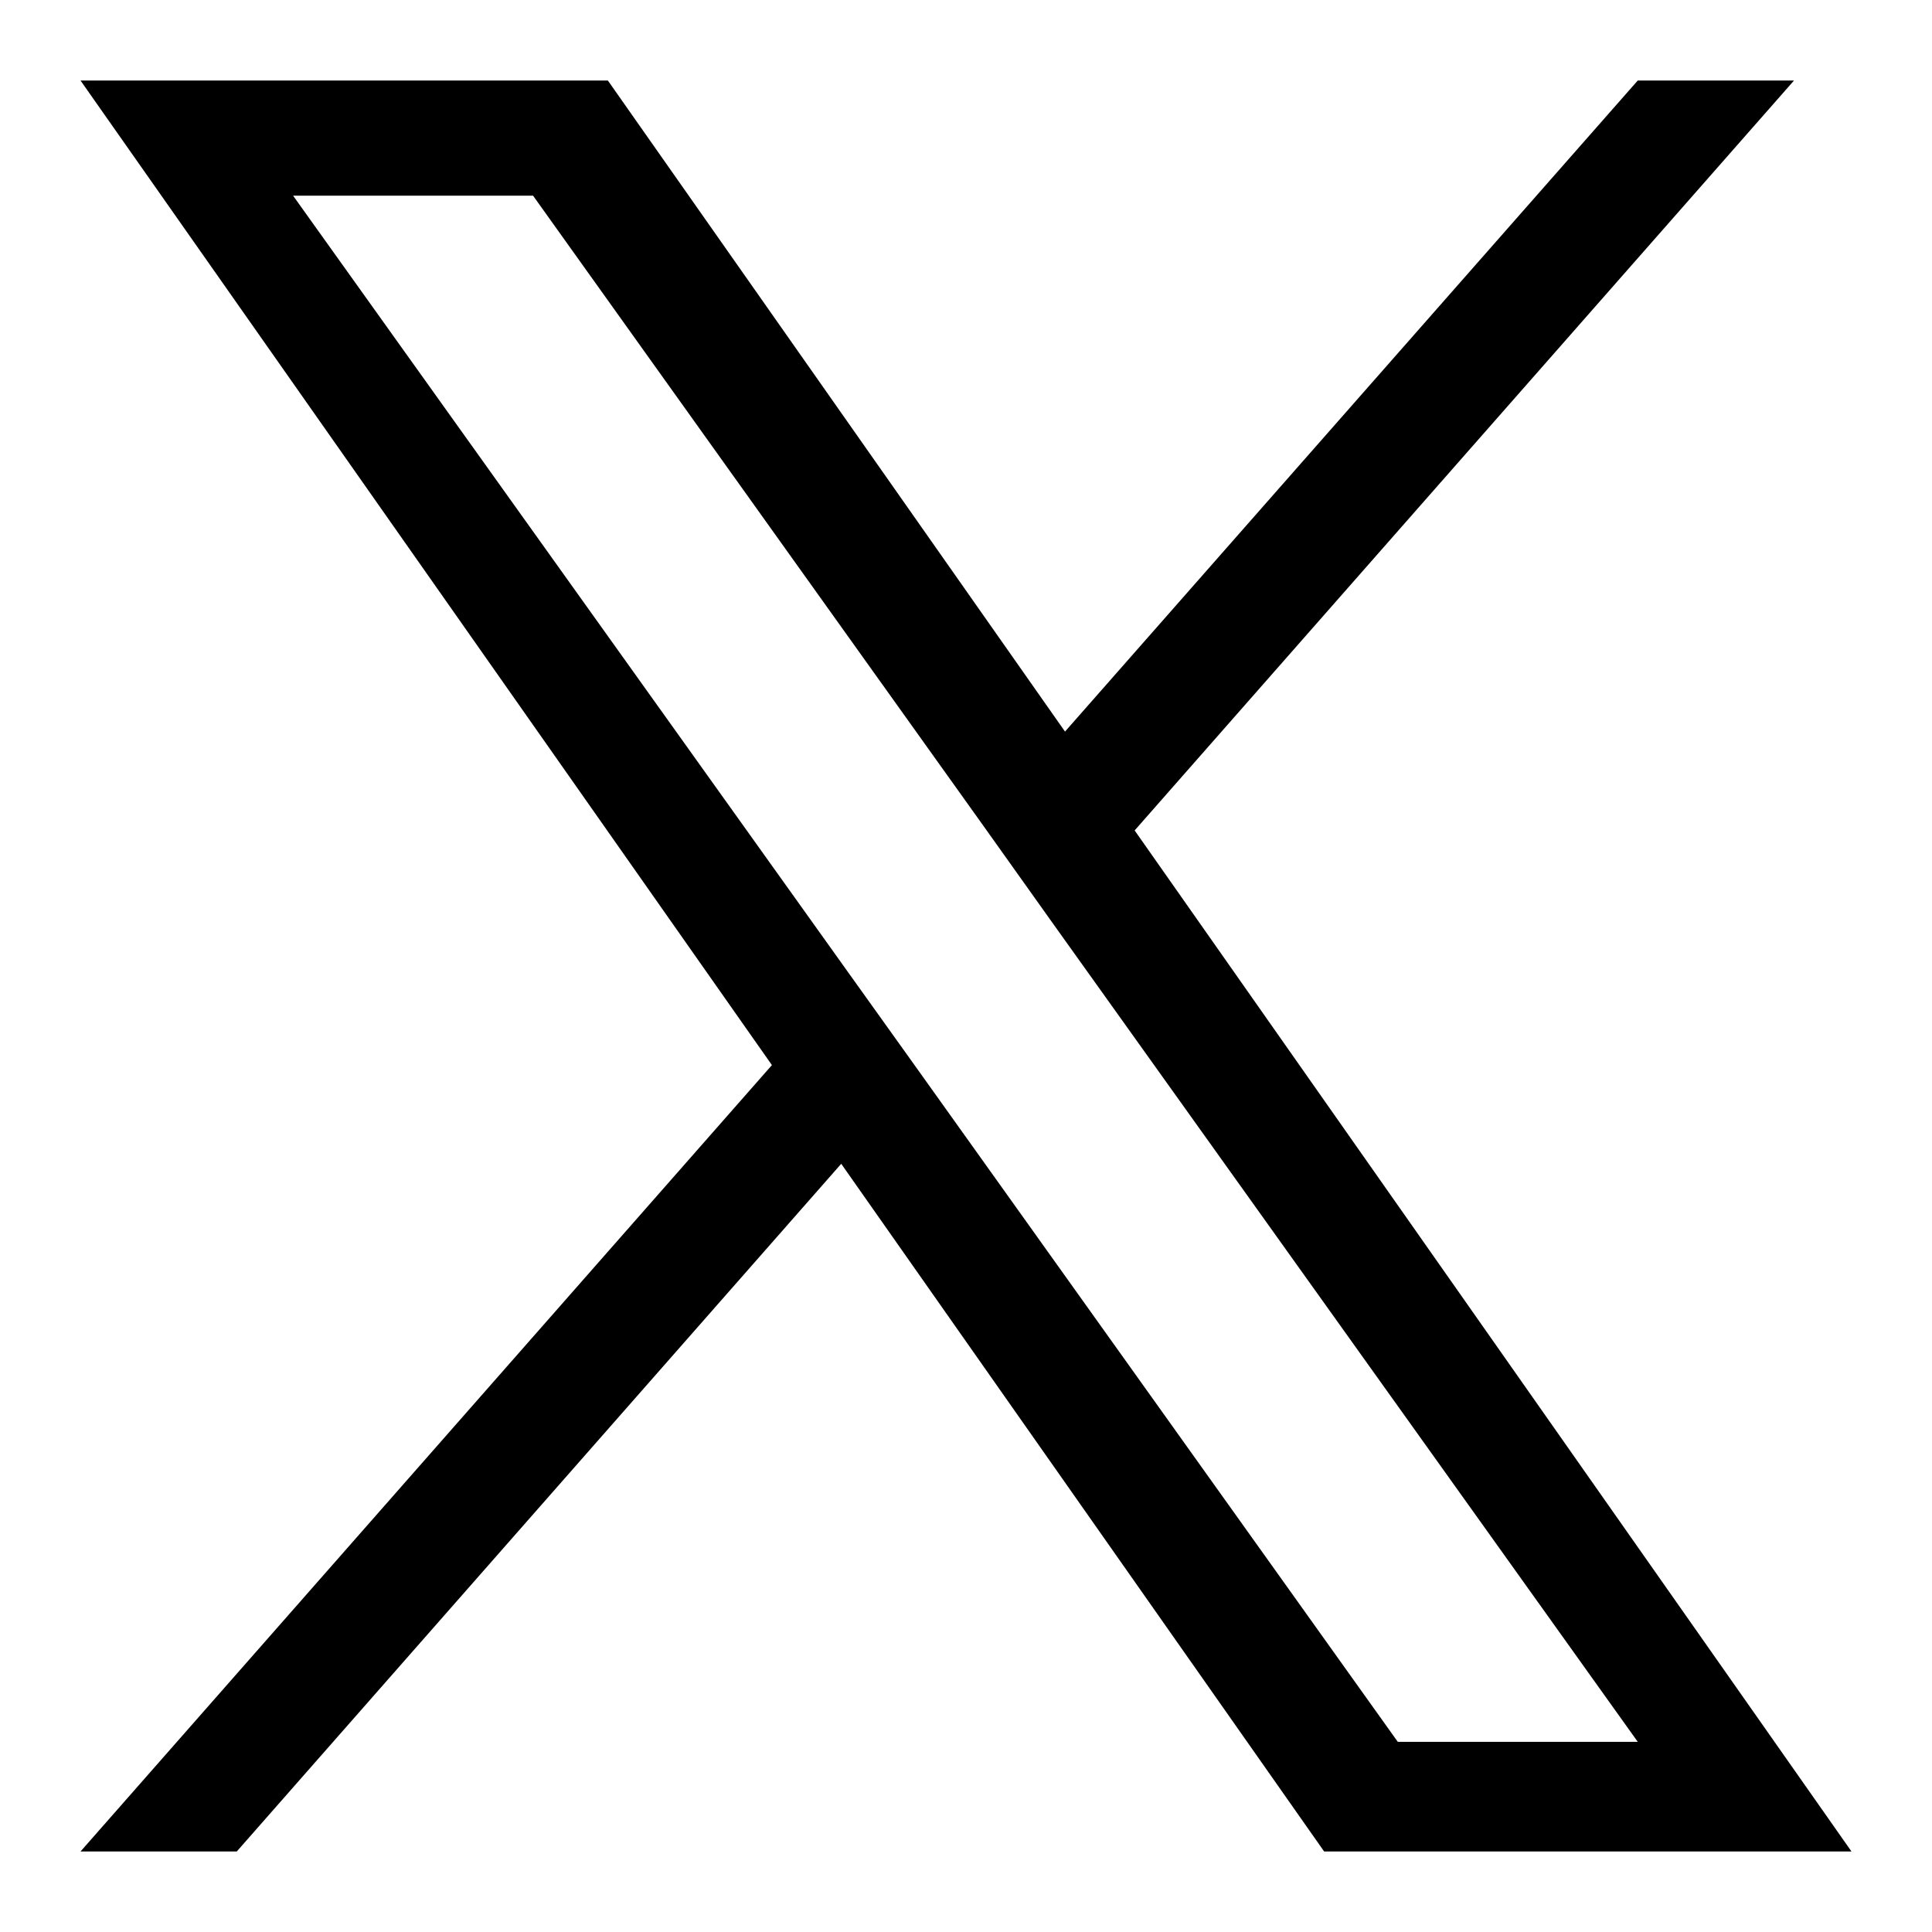
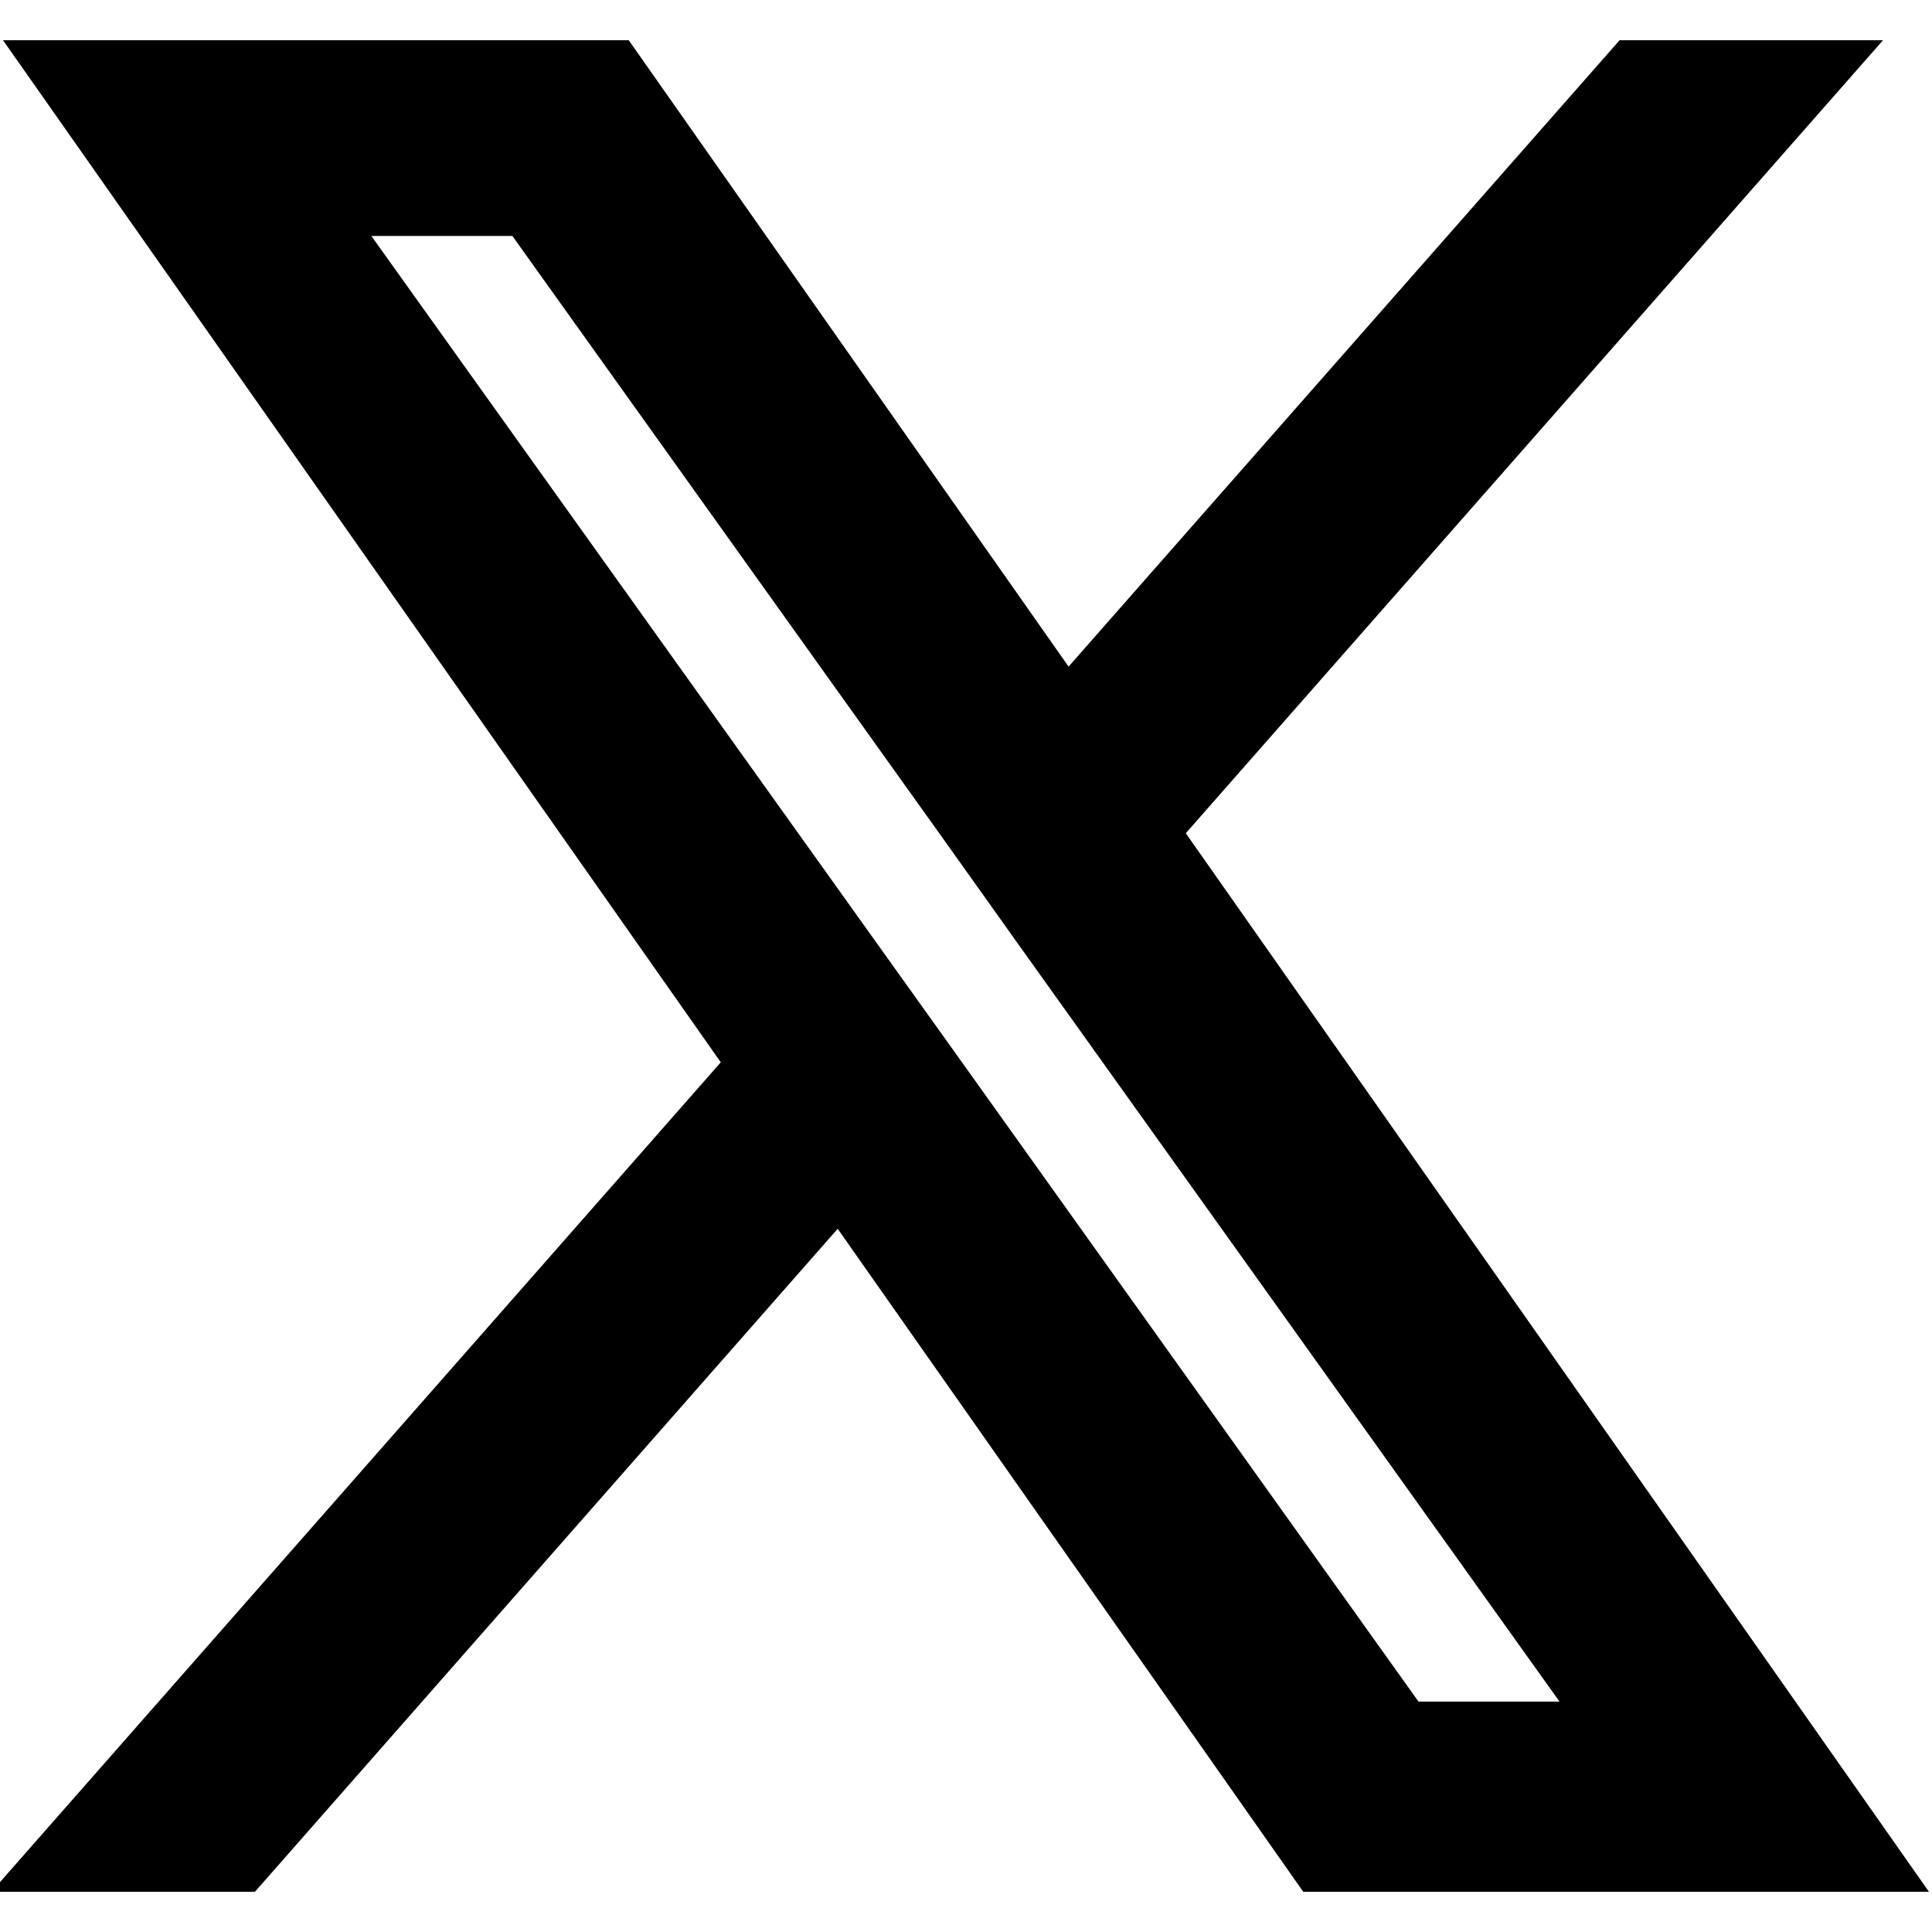
<svg xmlns="http://www.w3.org/2000/svg" version="1.1" id="Layer_1" width="24px" height="24px" viewBox="0 0 24 24" style="enable-background:new 0 0 24 24;" xml:space="preserve">
-   <path d="M14.095,10.316L22.286,1h-1.941l-7.115,8.088L7.551,1H1l8.589,12.231L1,23h1.941  l7.509-8.543L16.449,23H23L14.095,10.316z M11.437,13.338l-0.872-1.219l-6.924-9.688h2.981  l5.59,7.822l0.868,1.219l7.265,10.166h-2.981L11.437,13.338z" />
+   <path stroke="currentColor" d="M14.095,10.316L22.286,1h-1.941l-7.115,8.088L7.551,1H1l8.589,12.231L1,23h1.941  l7.509-8.543L16.449,23H23L14.095,10.316z M11.437,13.338l-0.872-1.219l-6.924-9.688h2.981  l5.59,7.822l0.868,1.219l7.265,10.166h-2.981L11.437,13.338z" />
</svg>
